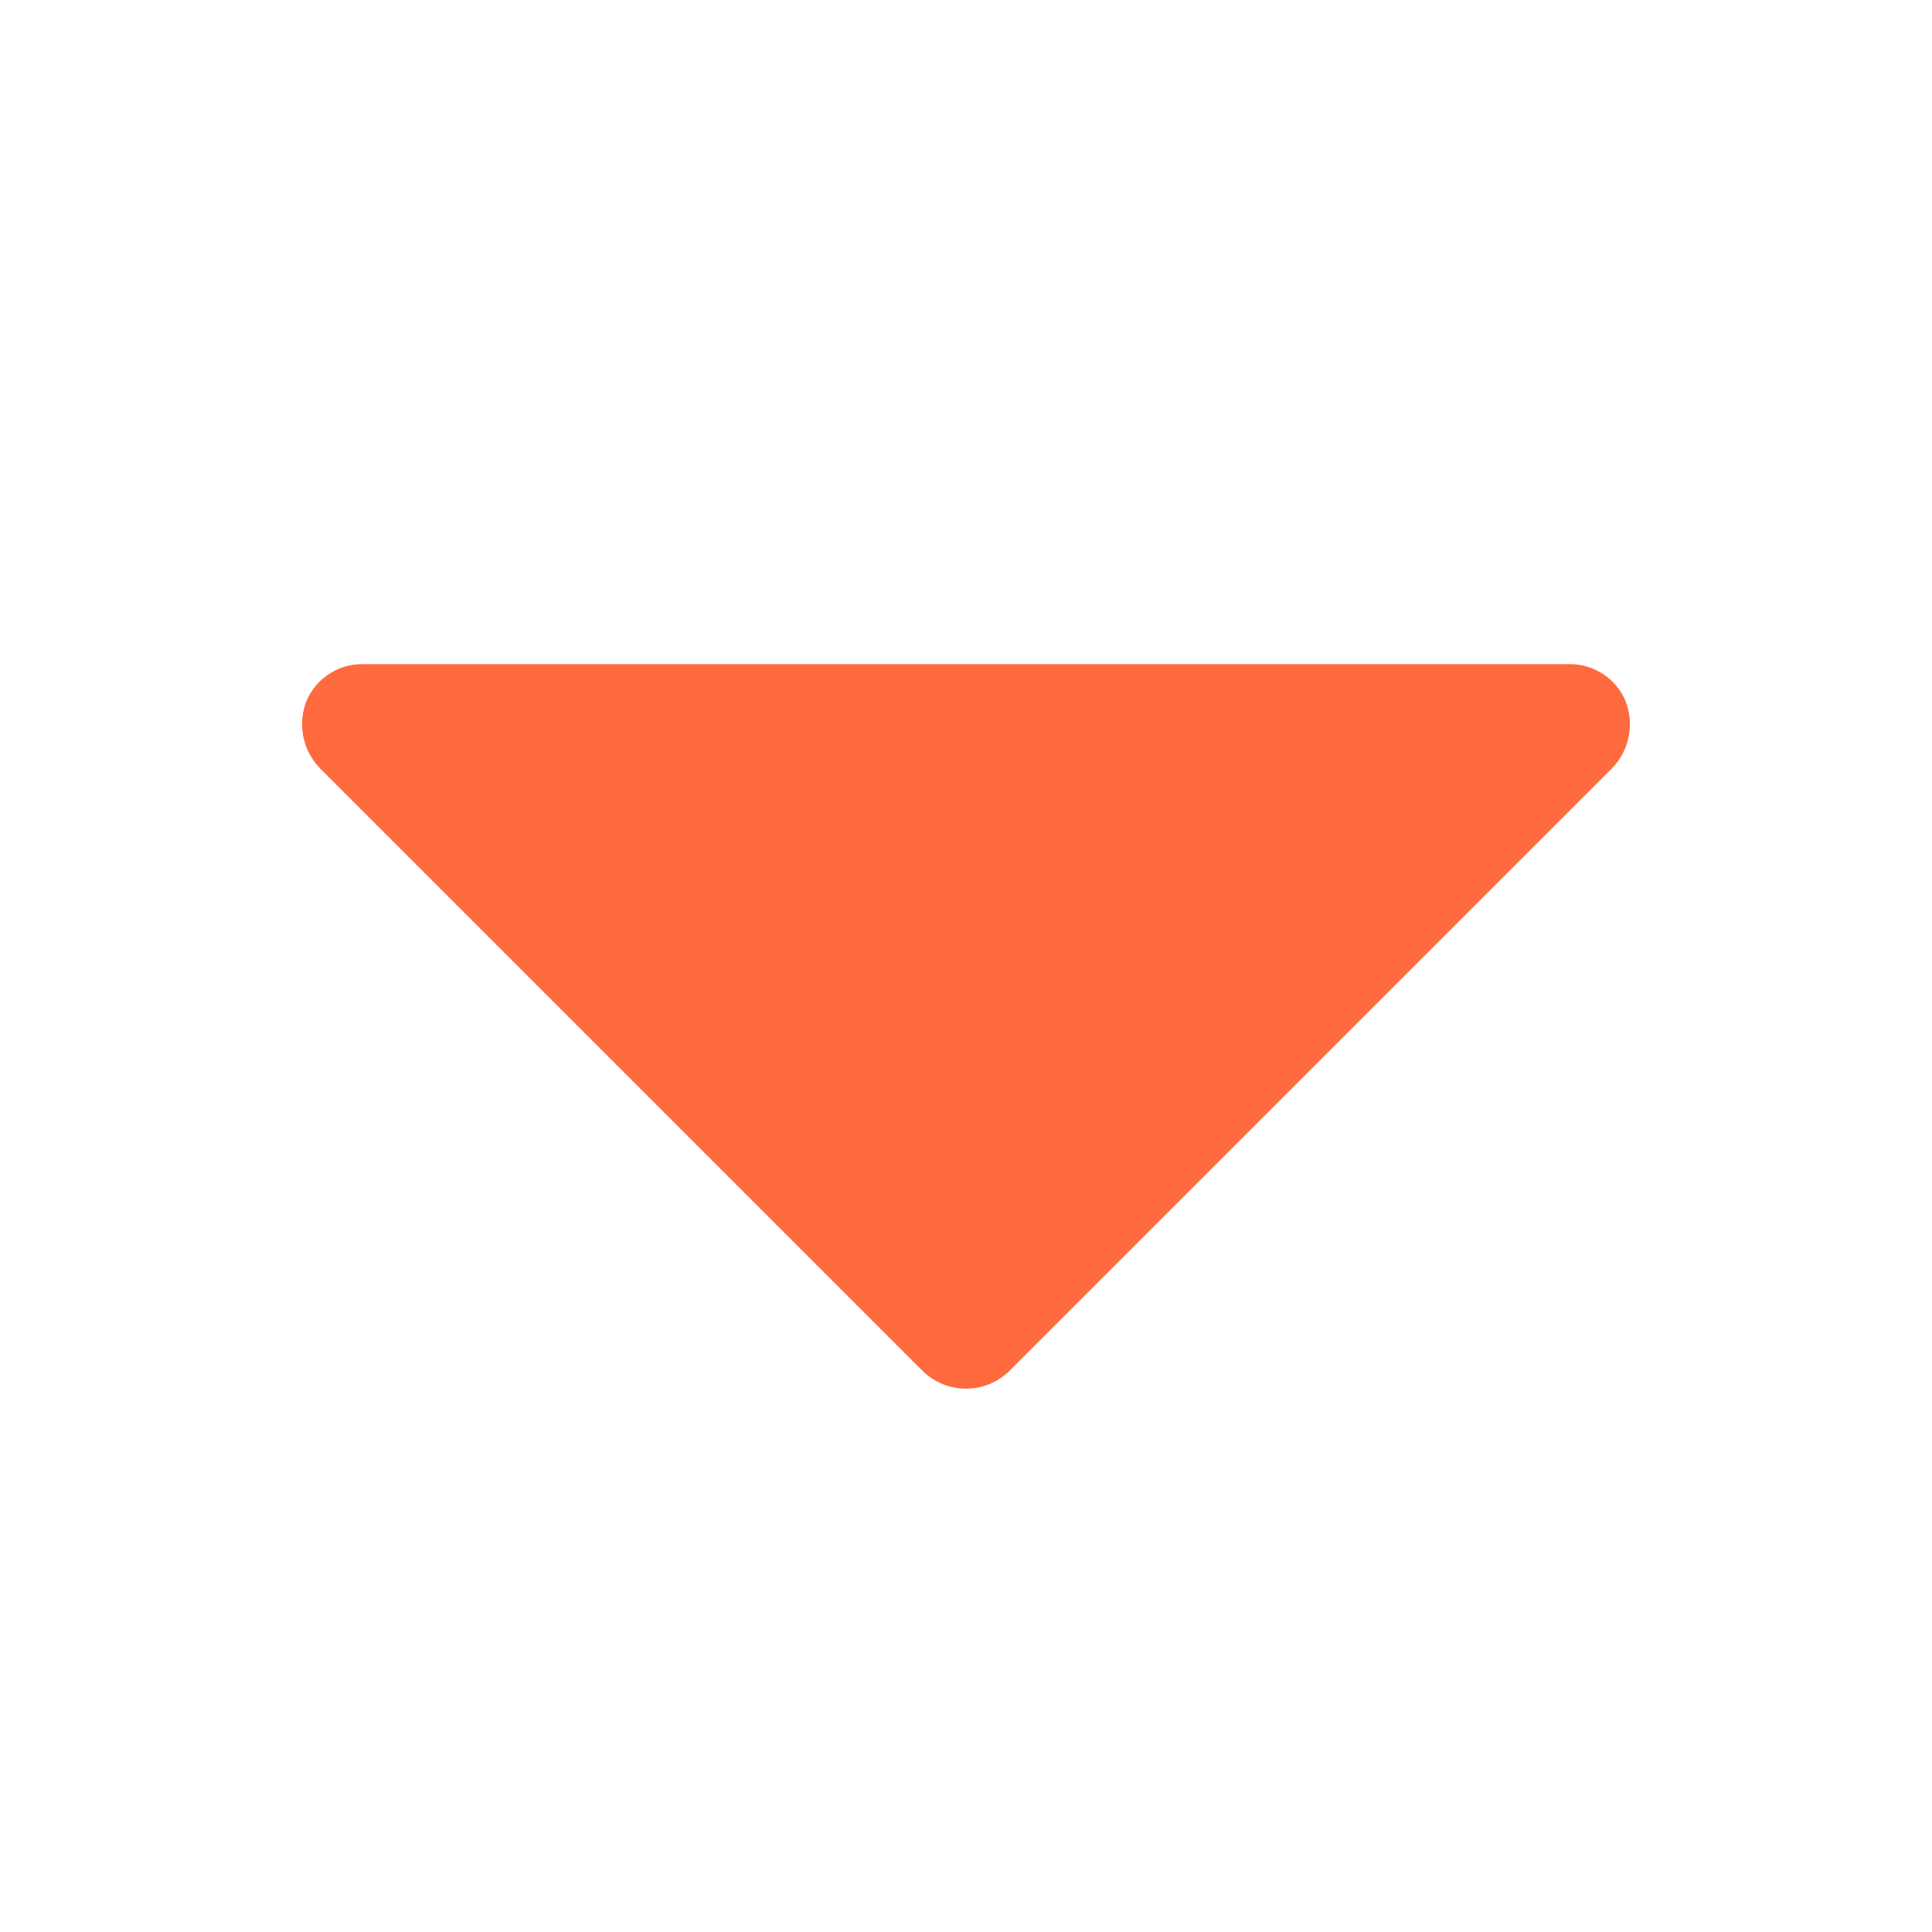
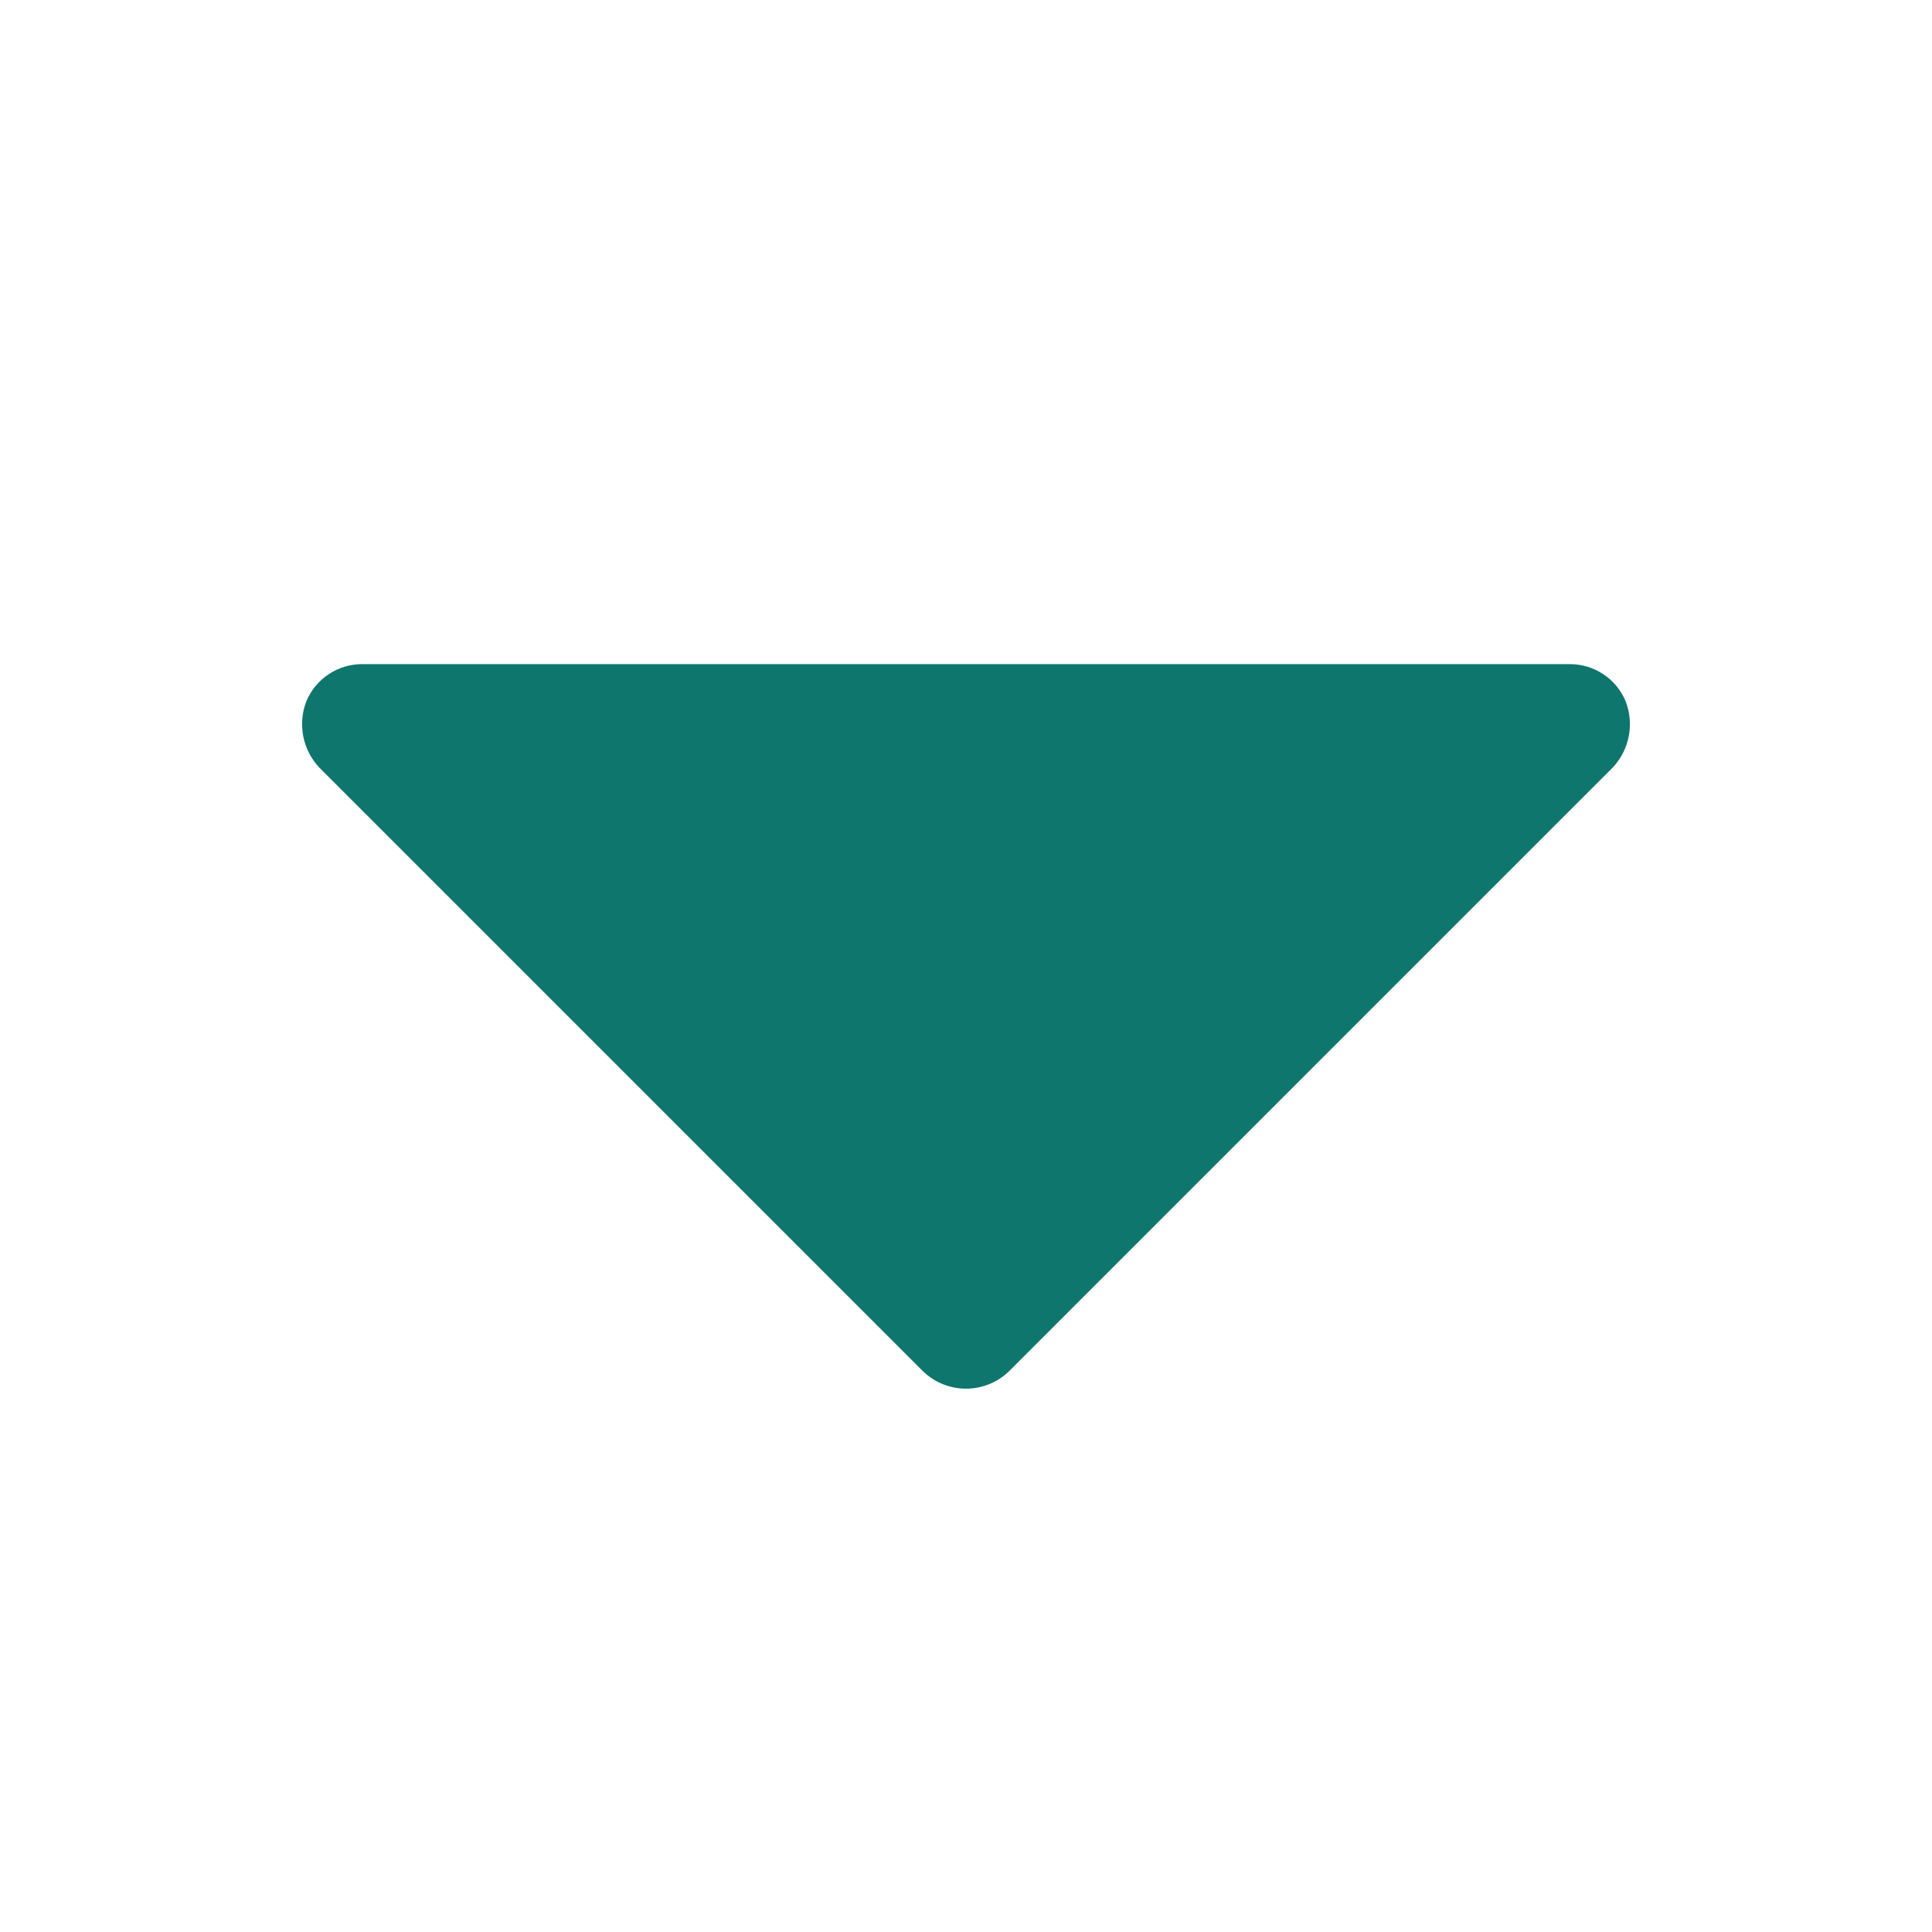
<svg xmlns="http://www.w3.org/2000/svg" width="512" height="512" viewBox="0 0 32 32" style="enable-background:new 0 0 512 512" xml:space="preserve">
-   <path fill="#ff6a3e" d="M26.925 11.613A1 1 0 0 0 26 11H6a1 1 0 0 0-.925.613 1.05 1.05 0 0 0 .213 1.1l10 10a1.025 1.025 0 0 0 1.424 0l10-10a1.05 1.05 0 0 0 .213-1.1z" data-original="#000000" />
+   <path fill="#0f766e" d="M26.925 11.613A1 1 0 0 0 26 11H6a1 1 0 0 0-.925.613 1.05 1.05 0 0 0 .213 1.1l10 10a1.025 1.025 0 0 0 1.424 0l10-10a1.05 1.05 0 0 0 .213-1.1z" data-original="#000000" />
</svg>
